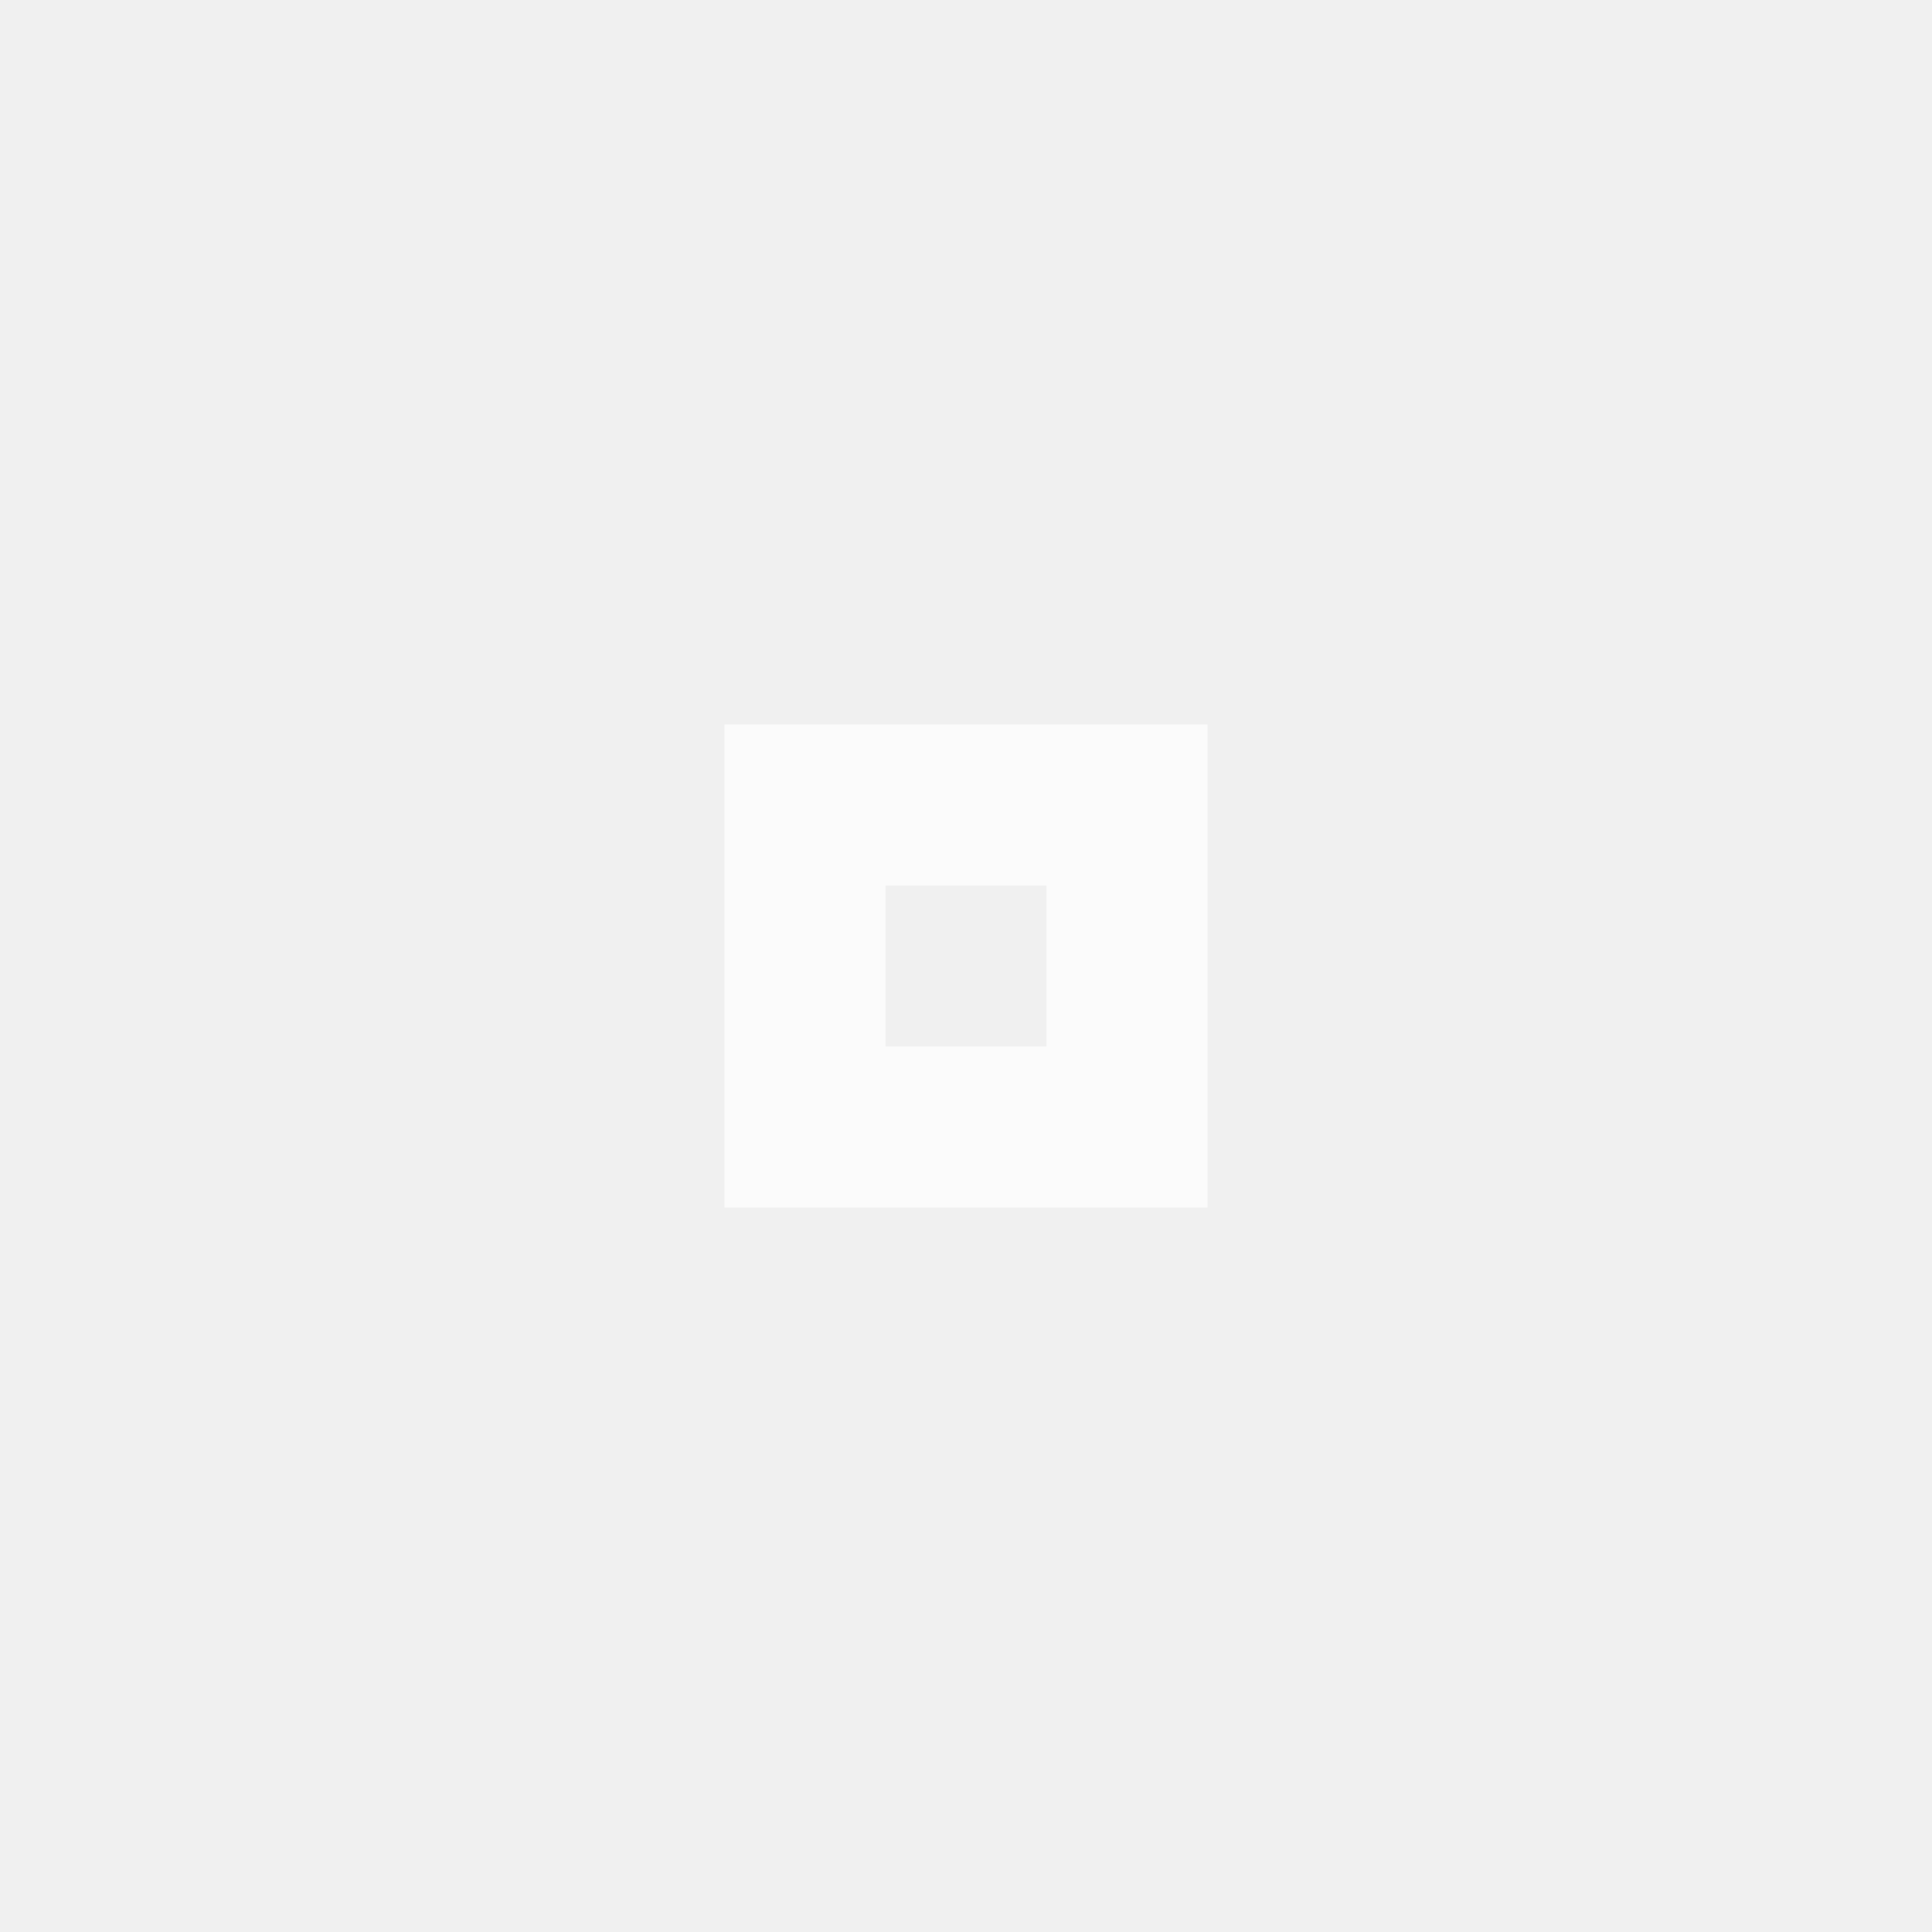
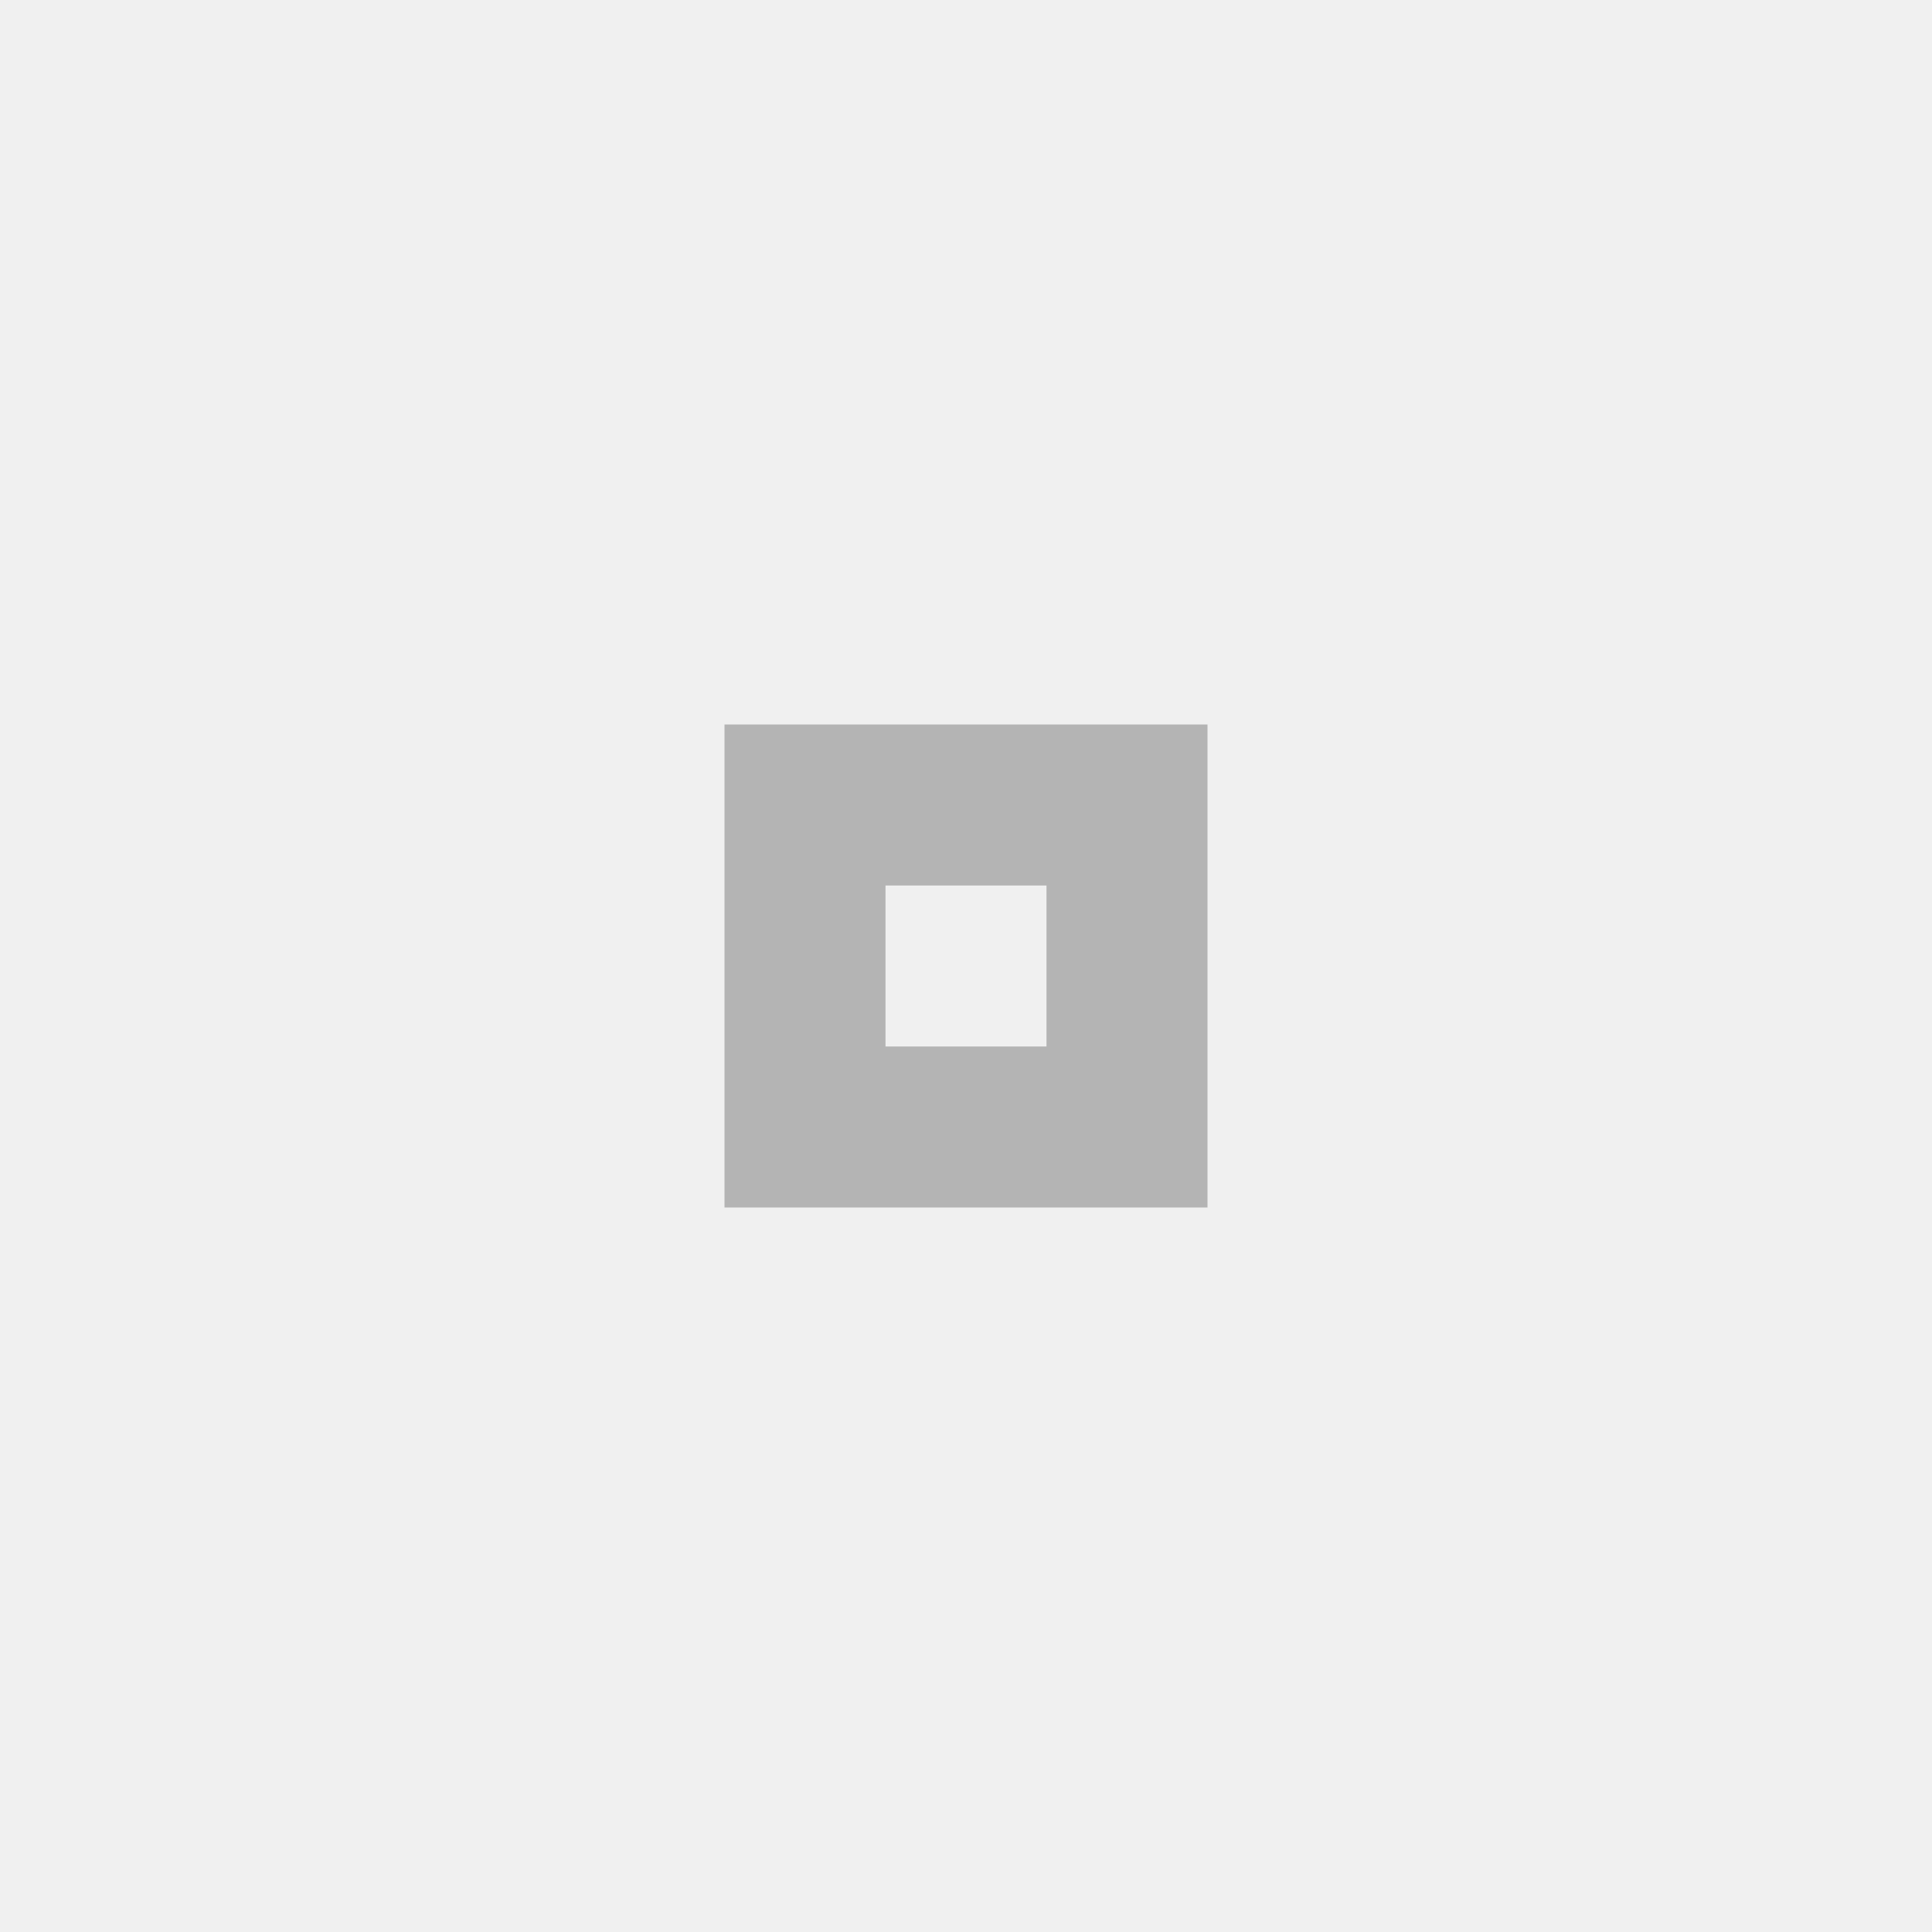
- <svg xmlns="http://www.w3.org/2000/svg" version="1.1" viewBox="0 0 24 24">
-   <circle fill-opacity="0" cy="12" cx="12" r="10" fill="#ffffff" />
-   <path fill-opacity=".75" fill="#ffffff" d="m9 9v6h6v-6h-6zm2 2h2v2h-2v-2z" />
+ <svg xmlns="http://www.w3.org/2000/svg" version="1.1" viewBox="0 0 24 24" id="svg2">
+   <defs id="defs10" />
+   <circle fill-opacity="0" cy="12" cx="12" r="10" fill="#ffffff" id="circle4" />
+   <path fill-opacity=".75" fill="#ffffff" d="m9 9v6h6v-6h-6zm2 2h2v2h-2v-2z" id="path6" style="fill:#a0a0a0;fill-opacity:0.75" />
</svg>
